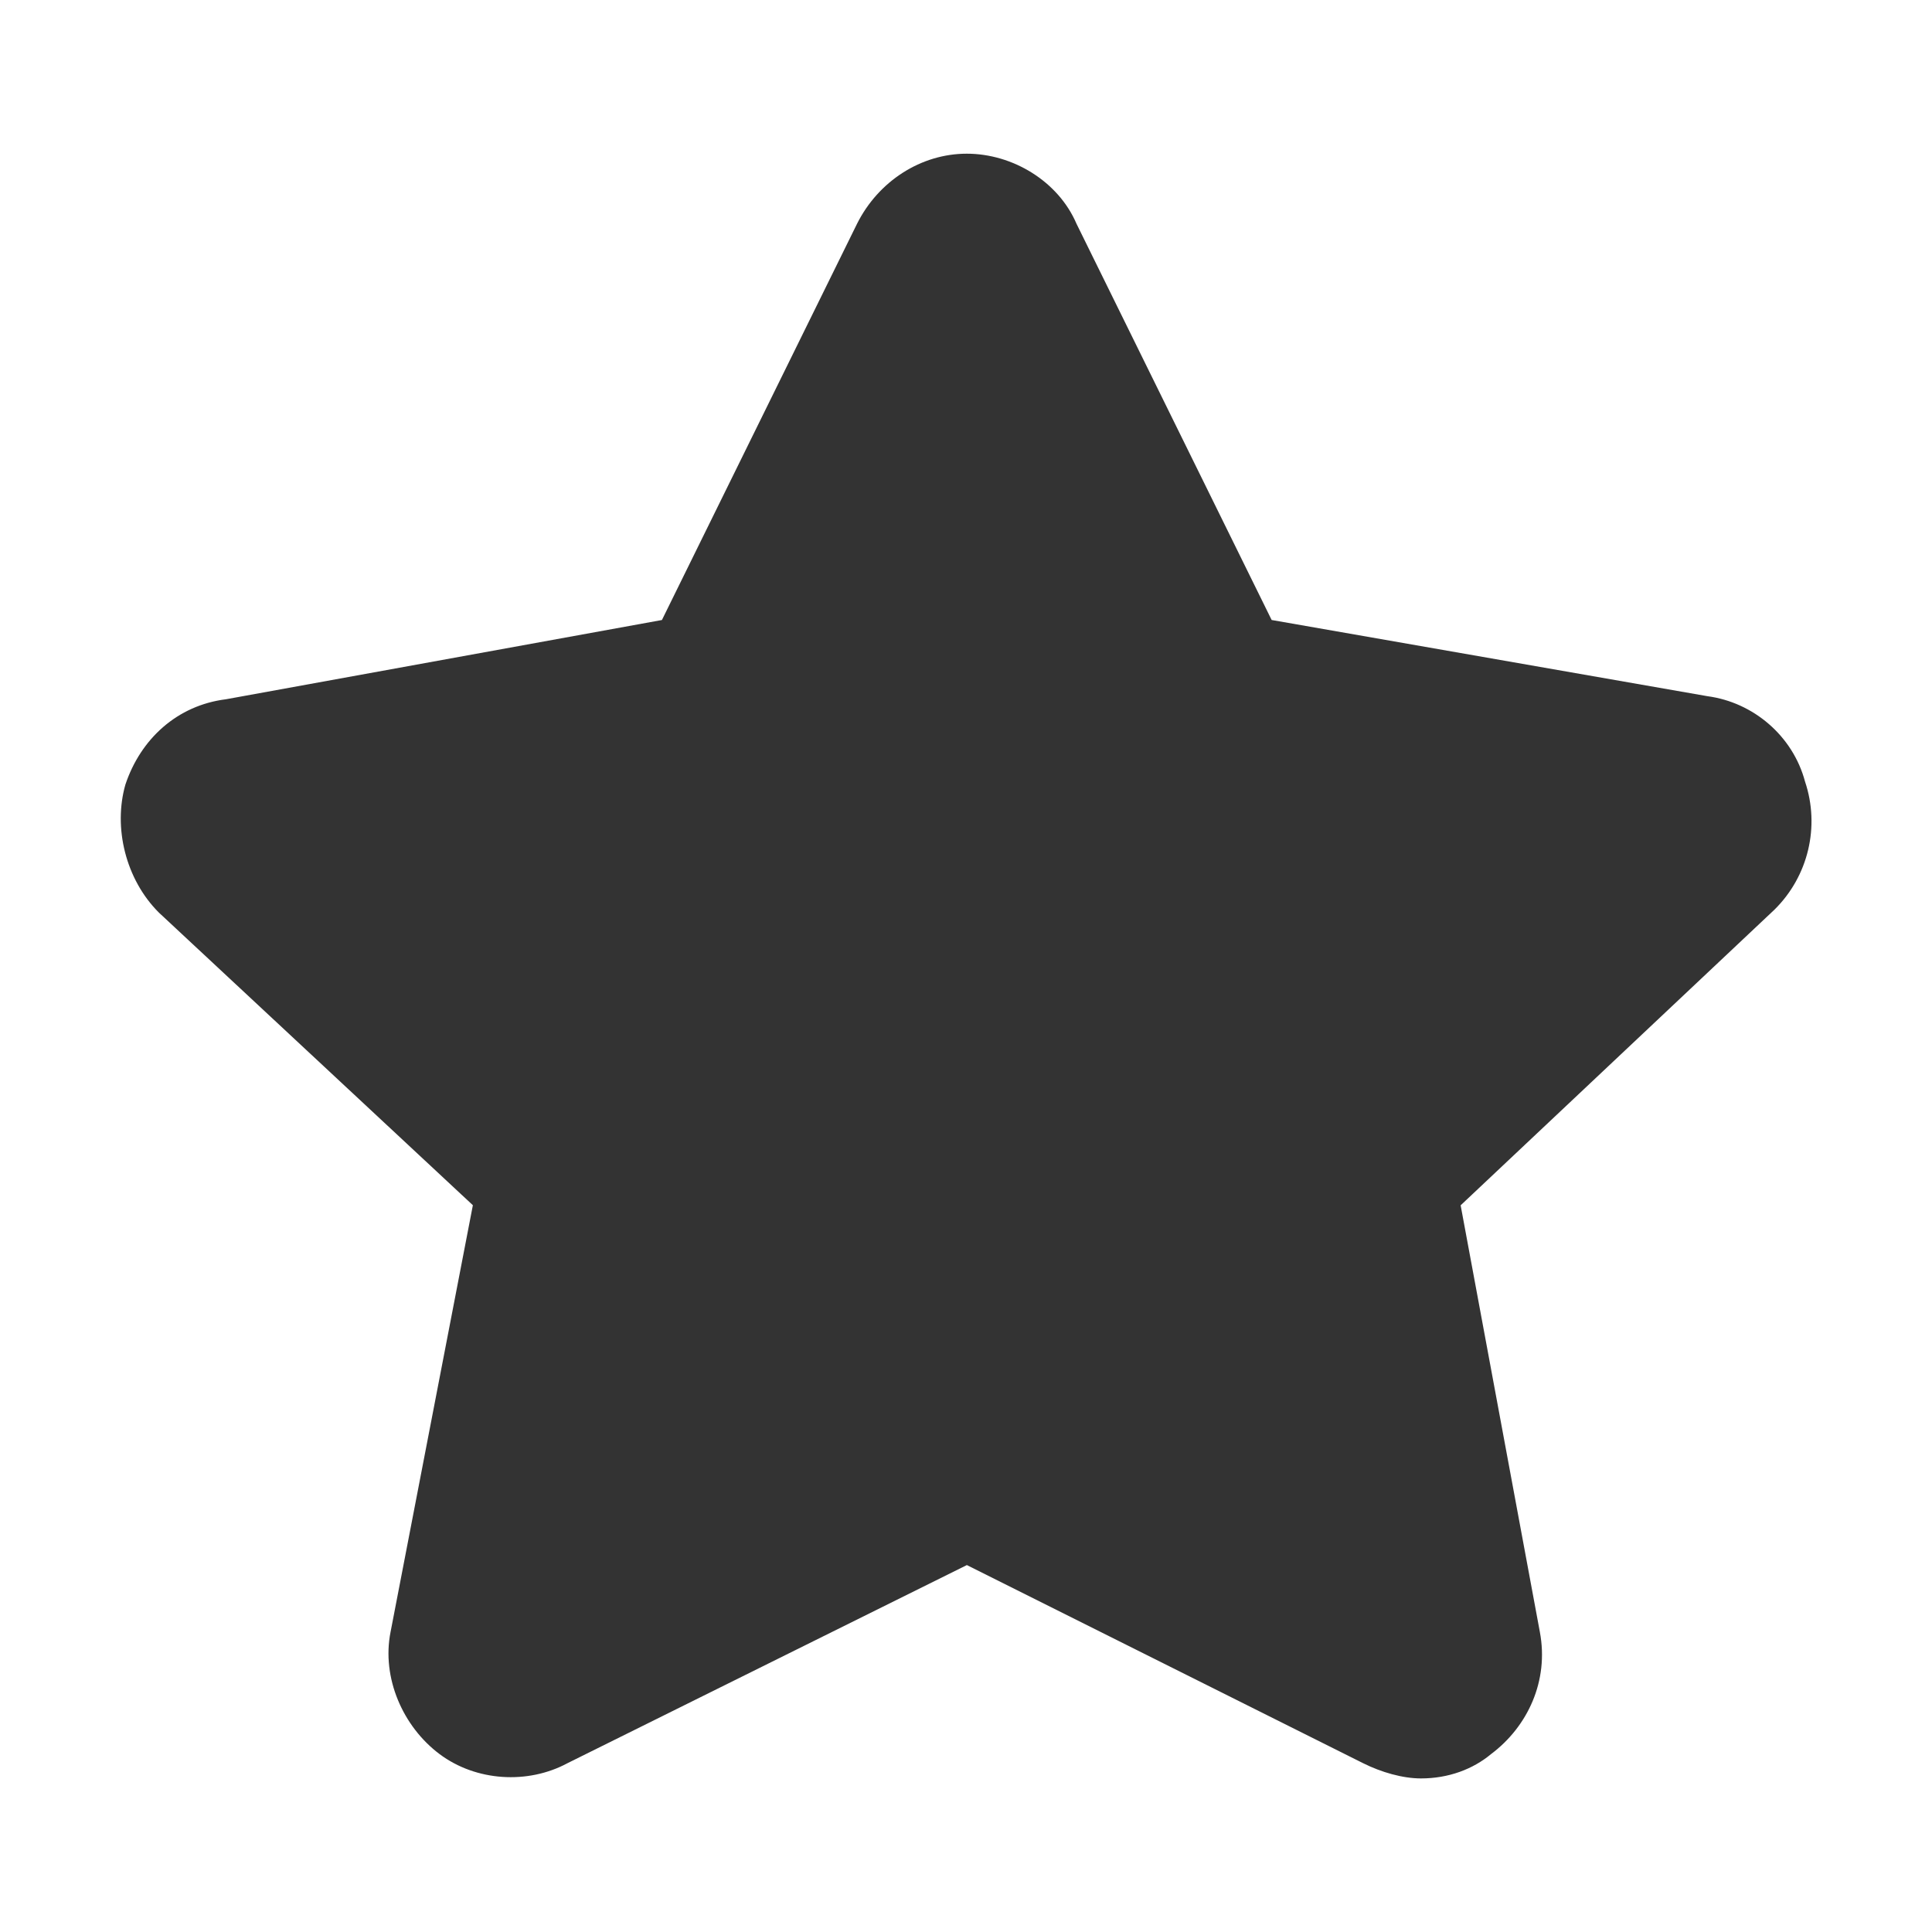
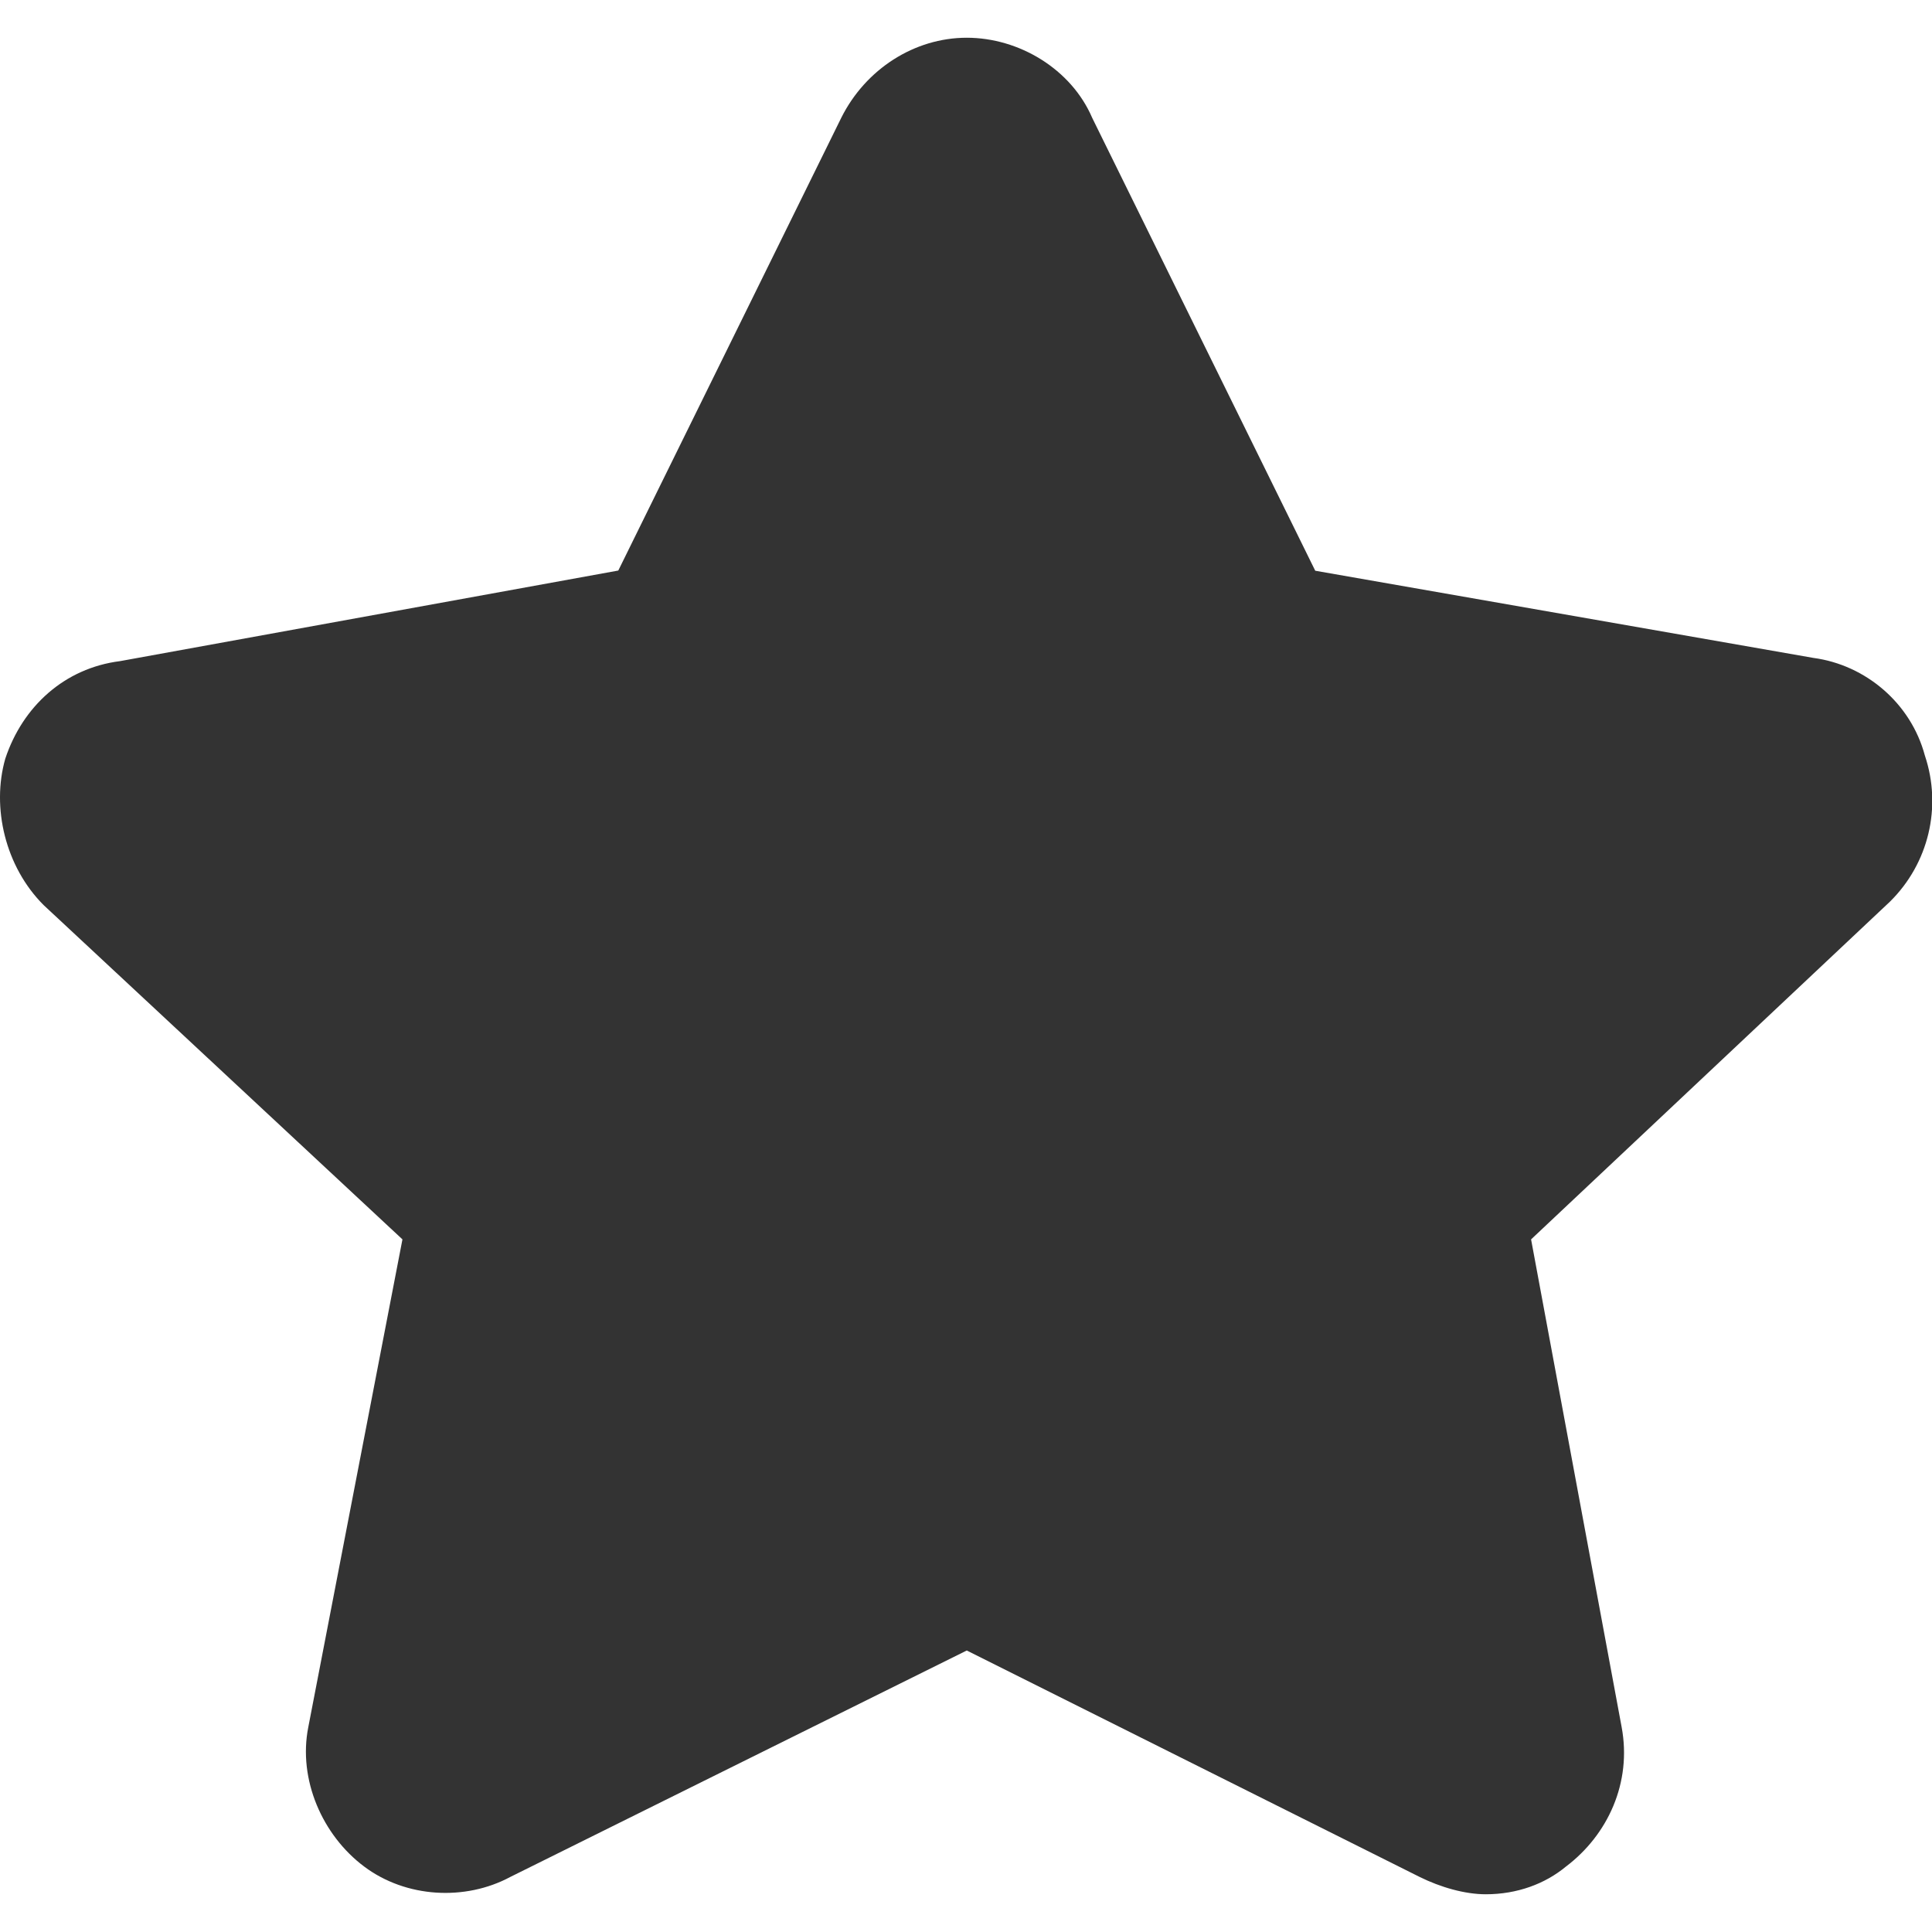
<svg xmlns="http://www.w3.org/2000/svg" class="icon" width="200px" height="200.00px" viewBox="0 0 1024 1024" version="1.1">
-   <path fill="#333333" d="M753.16 942.6c-9.69 0-21-3.23-30.7-8.08l-210-105-211.67 105c-21 11.31-48.47 9.69-67.86-4.85S202.19 889.28 207 865l43.63-226.21L84.24 483.72C66.46 466 60 438.48 66.46 415.86c8.08-24.24 27.47-42 53.32-45.24l231.05-42 103.41-210c11.31-22.62 33.93-37.16 58.17-37.16s48.47 14.54 58.17 37.16L674 328.61 905 369c24.24 3.23 45.24 21 51.7 45.24a65.87 65.87 0 0 1-16.16 67.86L774.17 638.84l42 226.21c4.85 25.85-6.46 50.09-25.85 64.63-9.69 8.07-22.62 12.92-37.16 12.92z" />
+   <path fill="#333333" d="M787.505 1004c-11.1 0-24-3.7-35.1-9.2l-240-120-241.9 120c-24 12.9-55.4 11.1-77.5-5.5-22.2-16.6-35.1-46.2-29.6-73.9l49.9-258.5L23.105 479.7C2.805 459.4-4.595 428 2.805 402.1c9.2-27.7 31.4-48 60.9-51.7l264-48 118.2-240C458.805 36.6 484.705 20 512.405 20s55.4 16.6 66.5 42.5l118.2 240 264 46.2c27.7 3.7 51.7 24 59.1 51.7 9.2 27.3 2 57.3-18.5 77.5l-190.2 179 48 258.5c5.5 29.5-7.4 57.2-29.5 73.9-11.1 9.2-25.9 14.7-42.5 14.7z" />
</svg>
